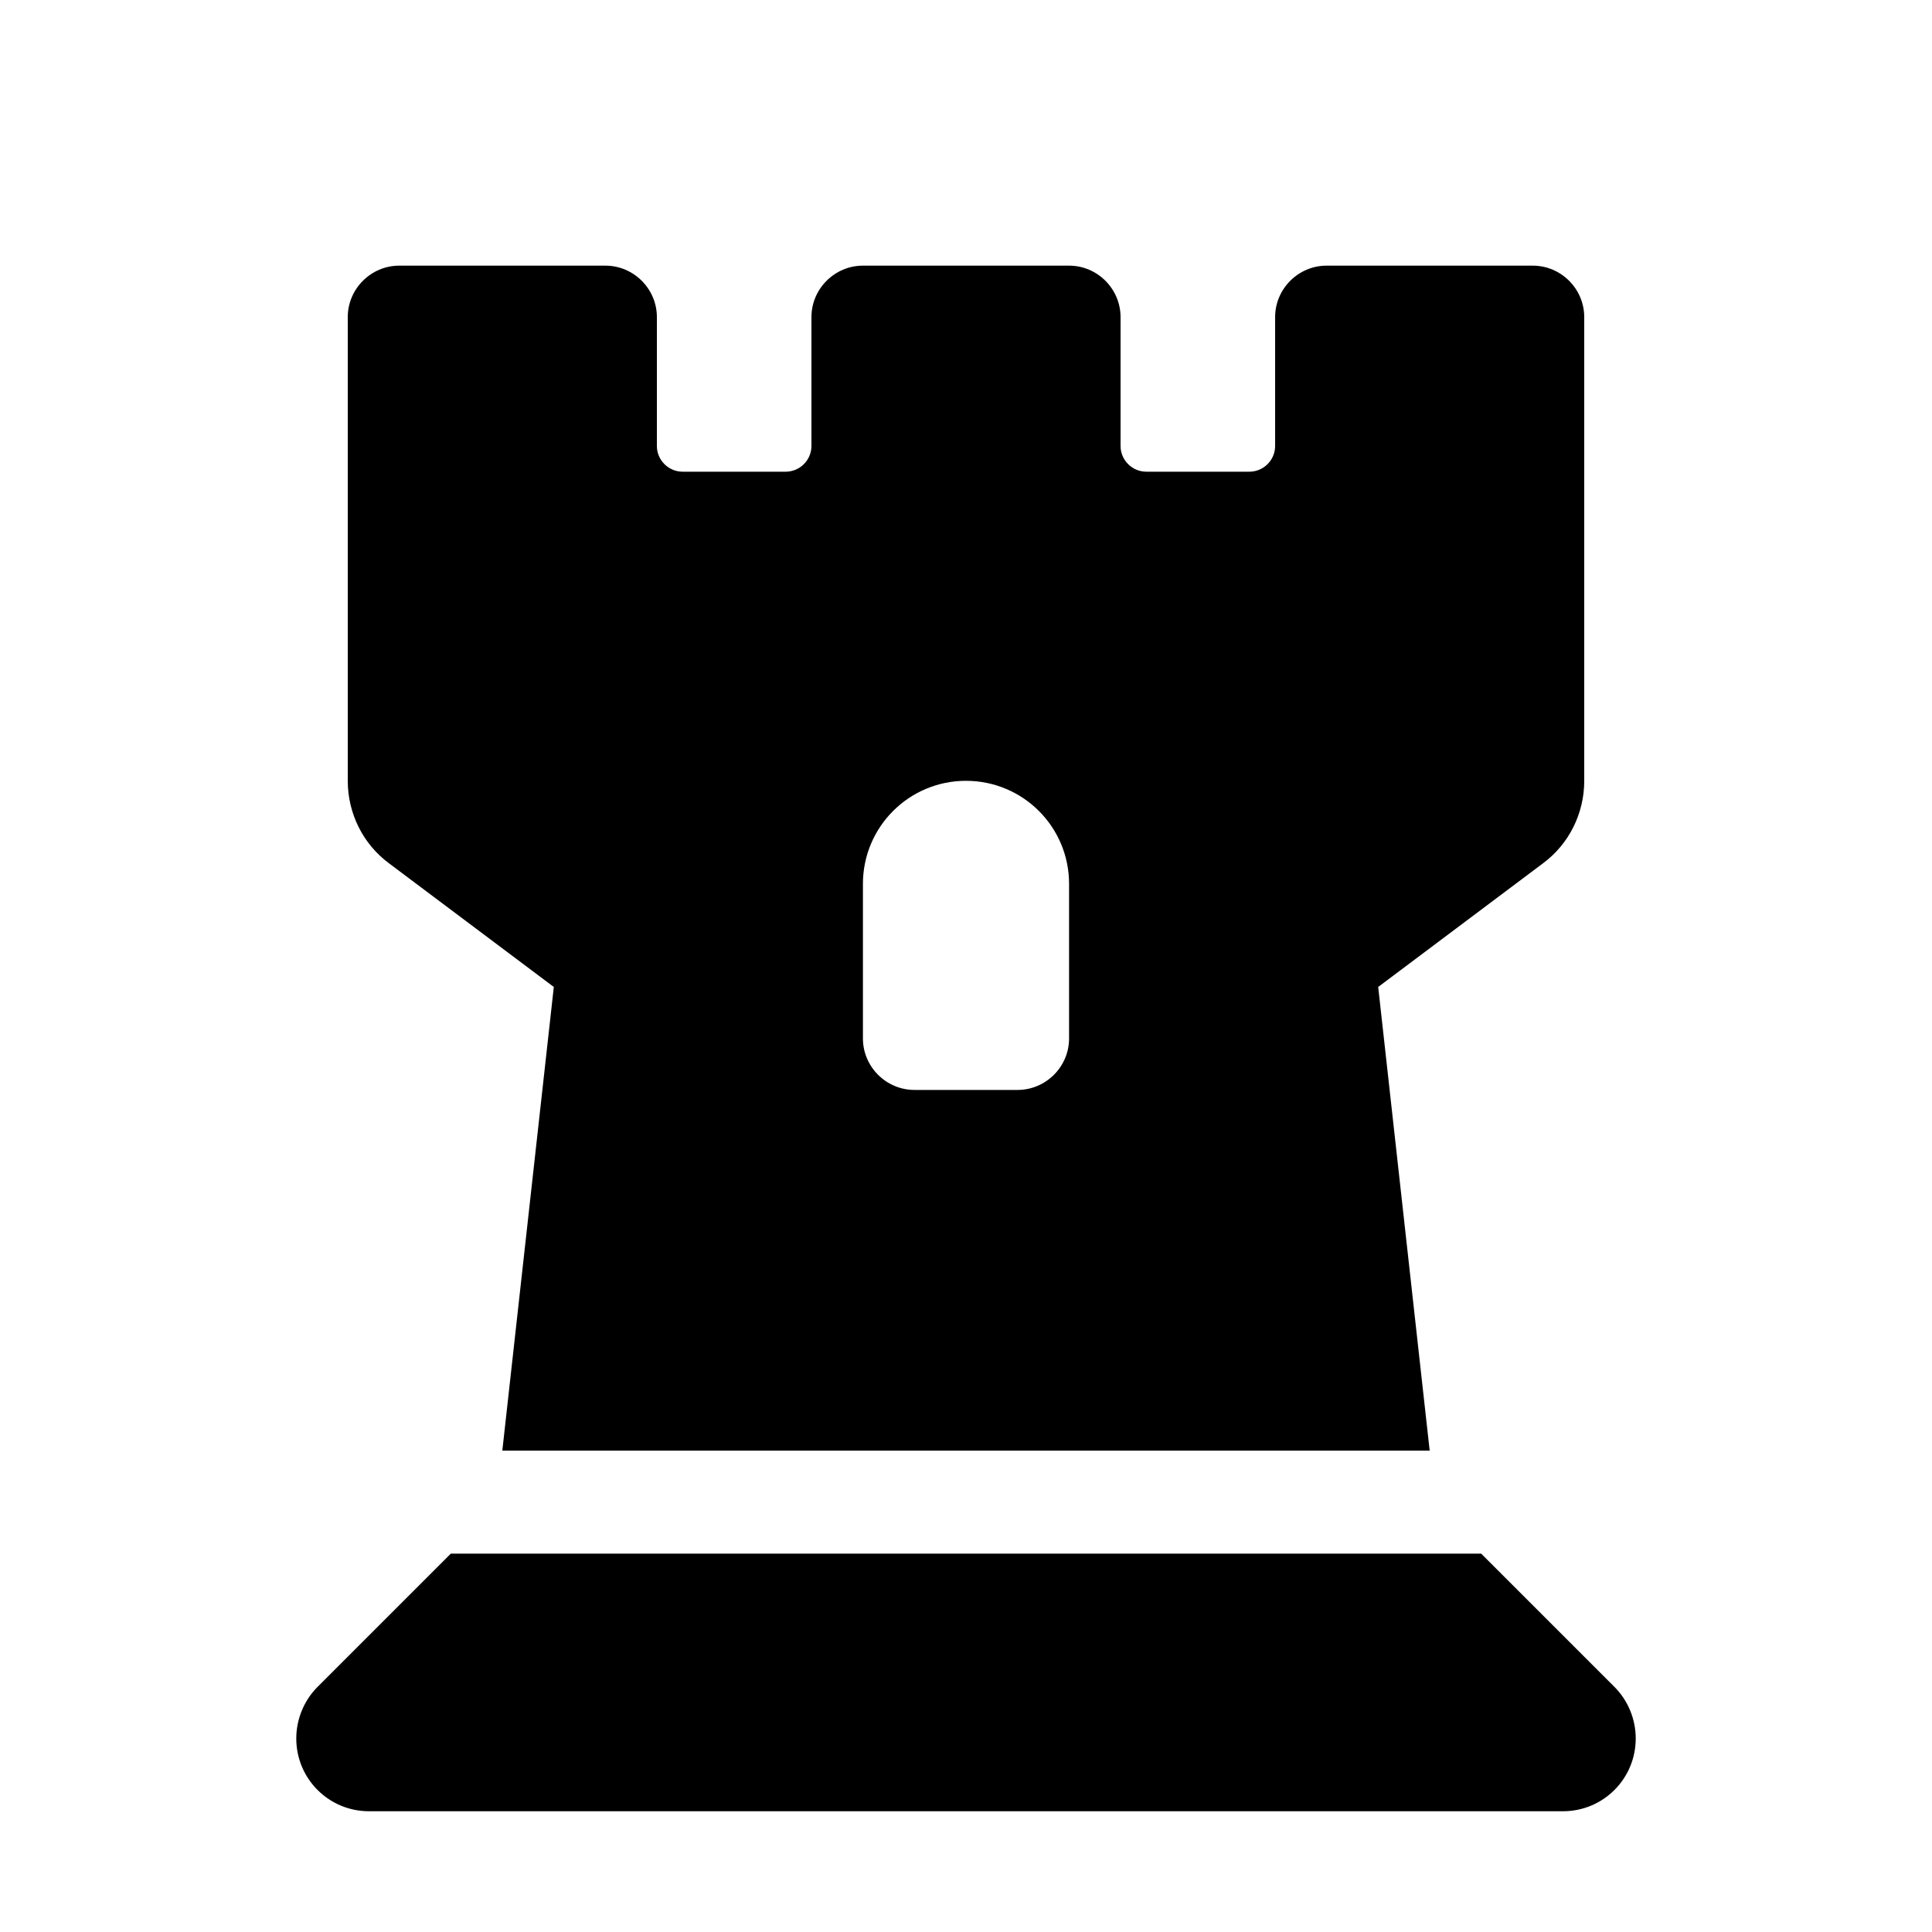
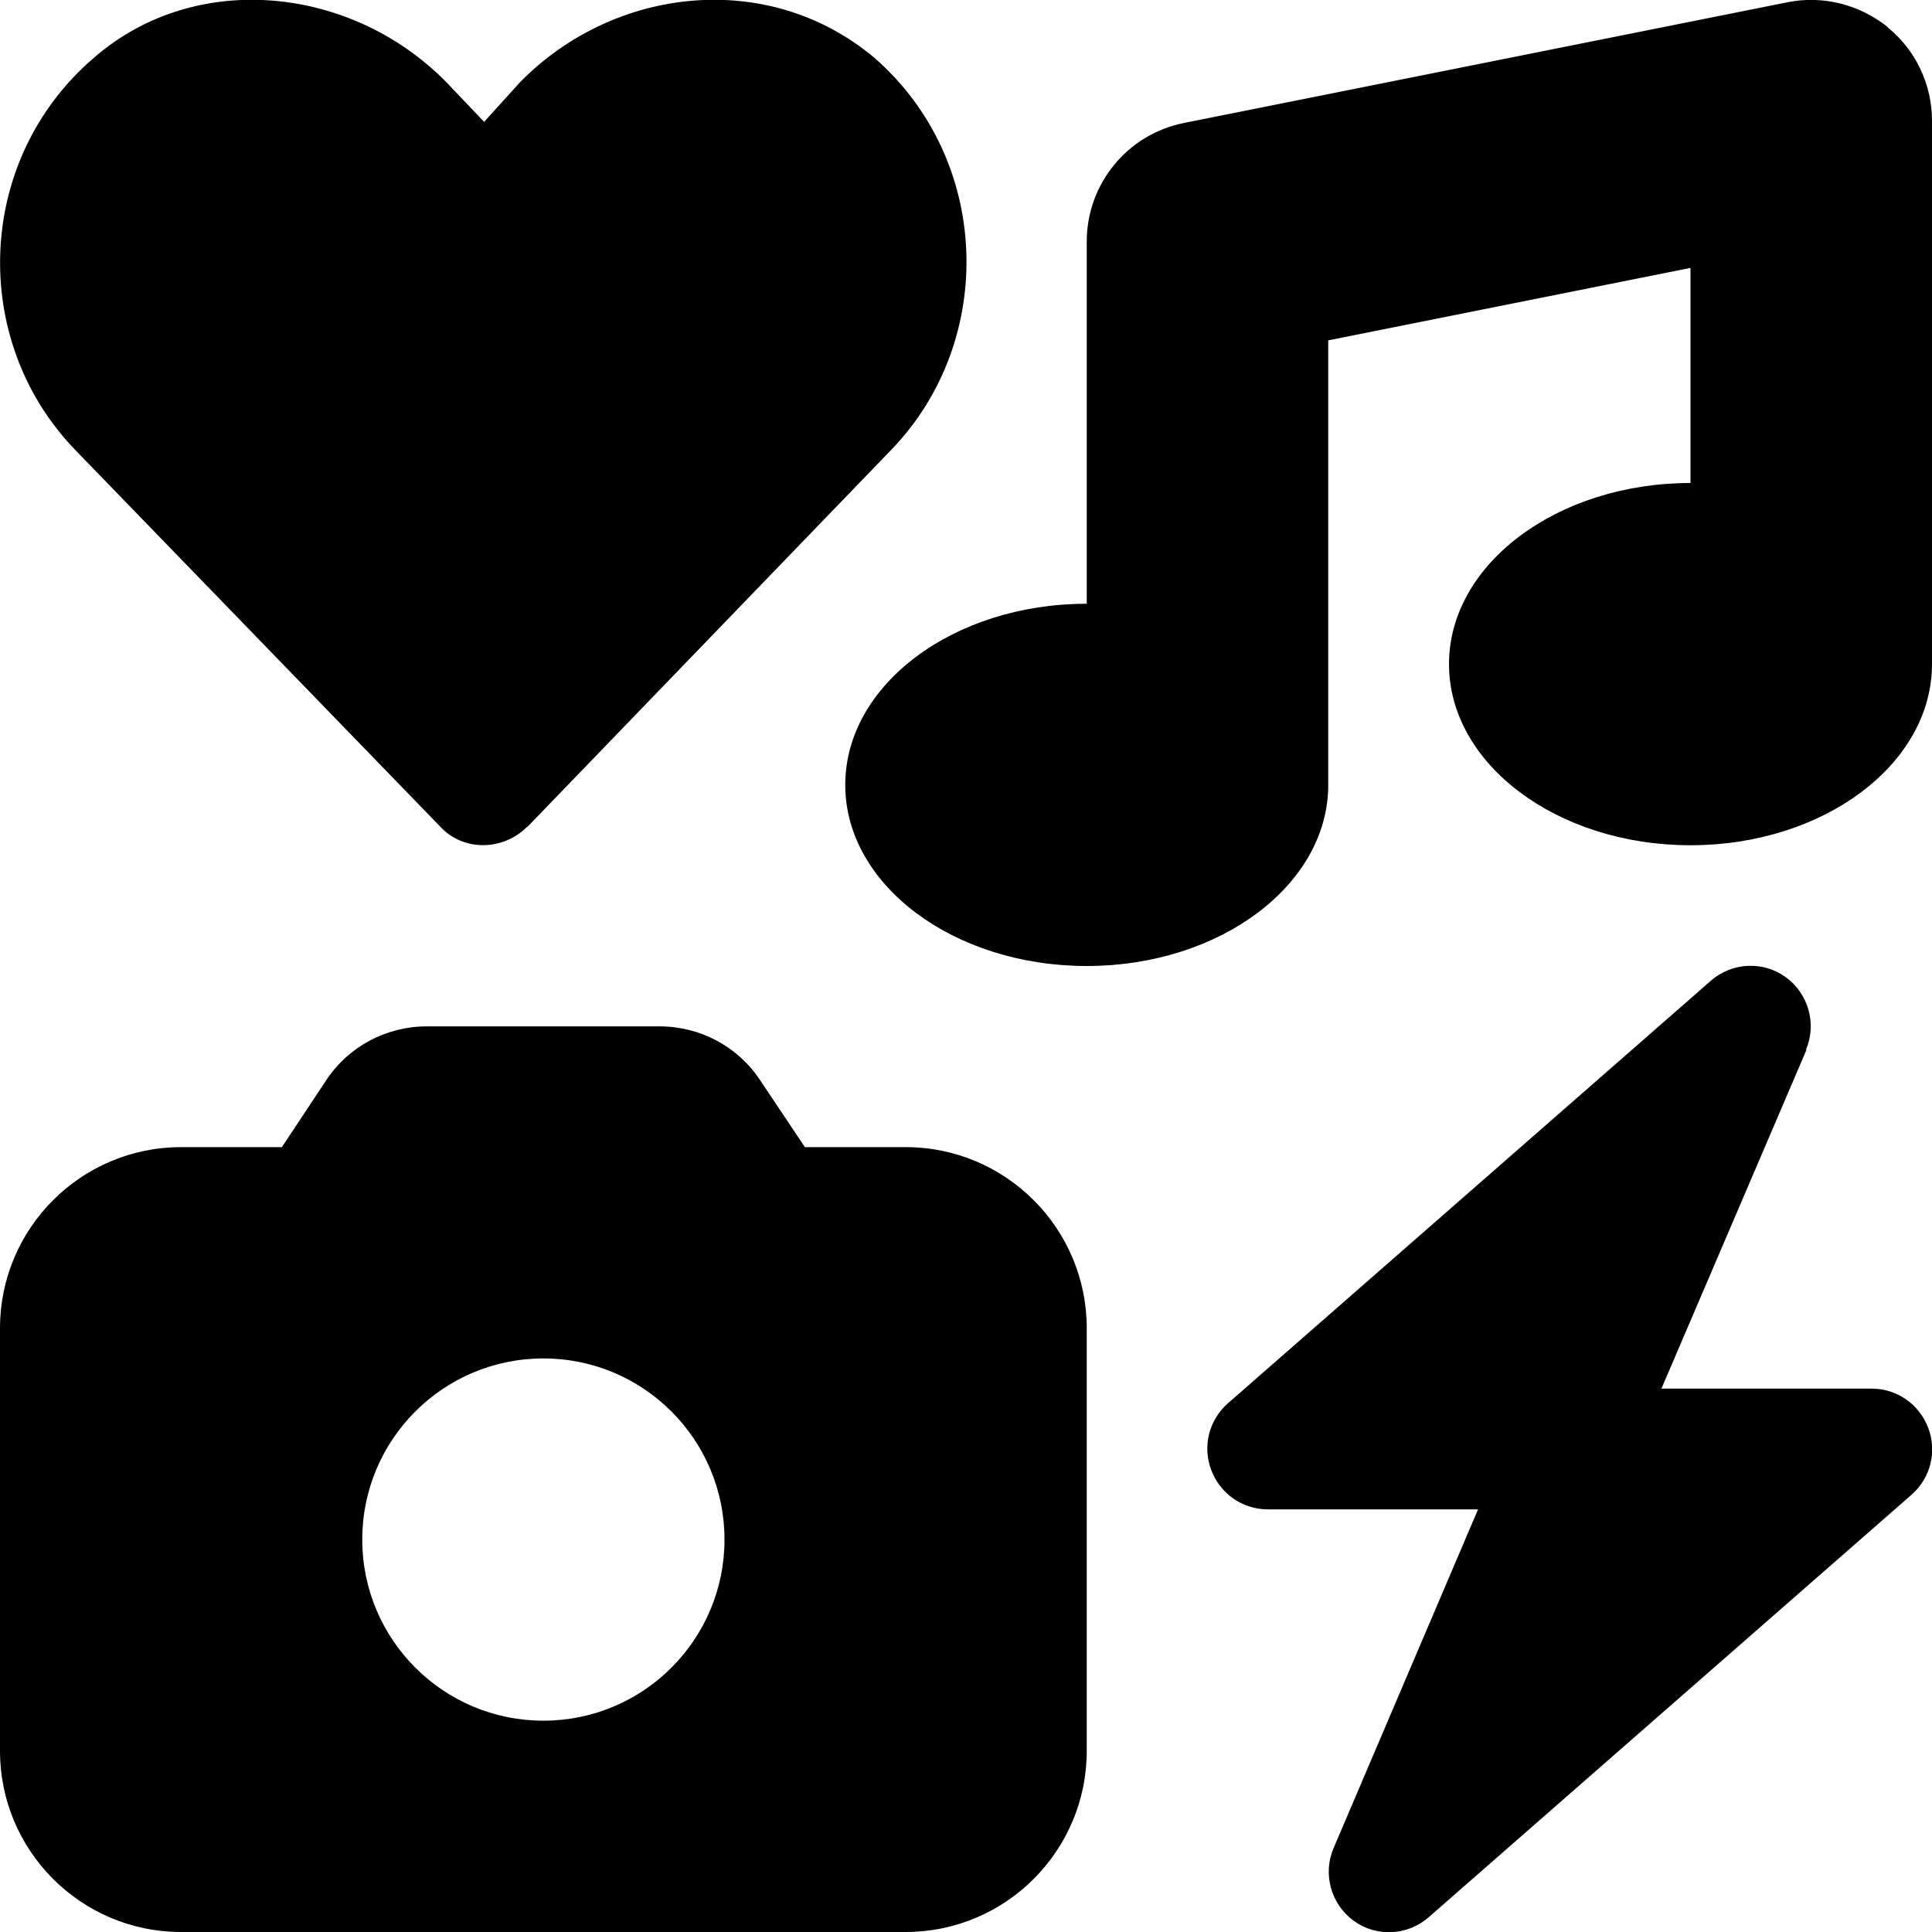
- <svg xmlns="http://www.w3.org/2000/svg" version="1.1" viewBox="0 0 20 20">
-   <path d="m3.287 17.463 1.38-1.38h10.666l1.38 1.38c0.14 0.14 0.22 0.334 0.22 0.534 0 0.416-0.336 0.753-0.753 0.753h-12.36c-0.417 0-0.753-0.337-0.753-0.753 0-0.2 0.08-0.394 0.22-0.534zm0.313-9.38v-4.8c0-0.293 0.24-0.533 0.533-0.533h2.134c0.293 0 0.533 0.24 0.533 0.533v1.334c0 0.146 0.12 0.266 0.267 0.266h1.066c0.147 0 0.267-0.12 0.267-0.266v-1.334c0-0.293 0.24-0.533 0.533-0.533h2.134c0.293 0 0.533 0.24 0.533 0.533v1.334c0 0.146 0.12 0.266 0.267 0.266h1.066c0.147 0 0.267-0.12 0.267-0.266v-1.334c0-0.293 0.24-0.533 0.533-0.533h2.134c0.293 0 0.533 0.24 0.533 0.533v4.8c0 0.337-0.157 0.654-0.427 0.854l-1.706 1.28 0.533 4.8h-9.6l0.533-4.8-1.706-1.28c-0.27-0.2-0.427-0.517-0.427-0.854zm5.867 3.2h1.066c0.294 0 0.534-0.24 0.534-0.533v-1.6c0-0.59-0.477-1.067-1.067-1.067s-1.067 0.477-1.067 1.067v1.6c0 0.293 0.24 0.533 0.534 0.533z" />
+ <svg xmlns="http://www.w3.org/2000/svg" viewBox="0 0 512 512">
+   <path d="M500.3 7.3C507.7 13.3 512 22.4 512 32V176c0 26.5-28.7 48-64 48s-64-21.5-64-48s28.7-48 64-48V71L352 90.2V208c0 26.5-28.7 48-64 48s-64-21.5-64-48s28.7-48 64-48V64c0-15.3 10.8-28.4 25.7-31.4l160-32c9.4-1.9 19.1 .6 26.6 6.6zM74.7 304l11.8-17.8c5.9-8.9 15.9-14.2 26.6-14.2h61.7c10.7 0 20.7 5.3 26.6 14.2L213.3 304H240c26.5 0 48 21.5 48 48V464c0 26.5-21.5 48-48 48H48c-26.5 0-48-21.5-48-48V352c0-26.5 21.5-48 48-48H74.7zM192 408a48 48 0 1 0 -96 0 48 48 0 1 0 96 0zM478.7 278.3L440.3 368H496c6.7 0 12.6 4.1 15 10.4s.6 13.3-4.4 17.7l-128 112c-5.6 4.9-13.9 5.3-19.9 .9s-8.2-12.4-5.3-19.2L391.7 400H336c-6.7 0-12.6-4.1-15-10.4s-.6-13.3 4.4-17.7l128-112c5.6-4.9 13.9-5.3 19.9-.9s8.2 12.4 5.3 19.2zm-339-59.2c-6.5 6.5-17 6.5-23 0L19.9 119.2c-28-29-26.5-76.9 5-103.9c27-23.5 68.4-19 93.4 6.5l10 10.5 9.5-10.5c25-25.5 65.9-30 93.9-6.5c31 27 32.5 74.9 4.5 103.9l-96.4 99.9z" />
</svg>
